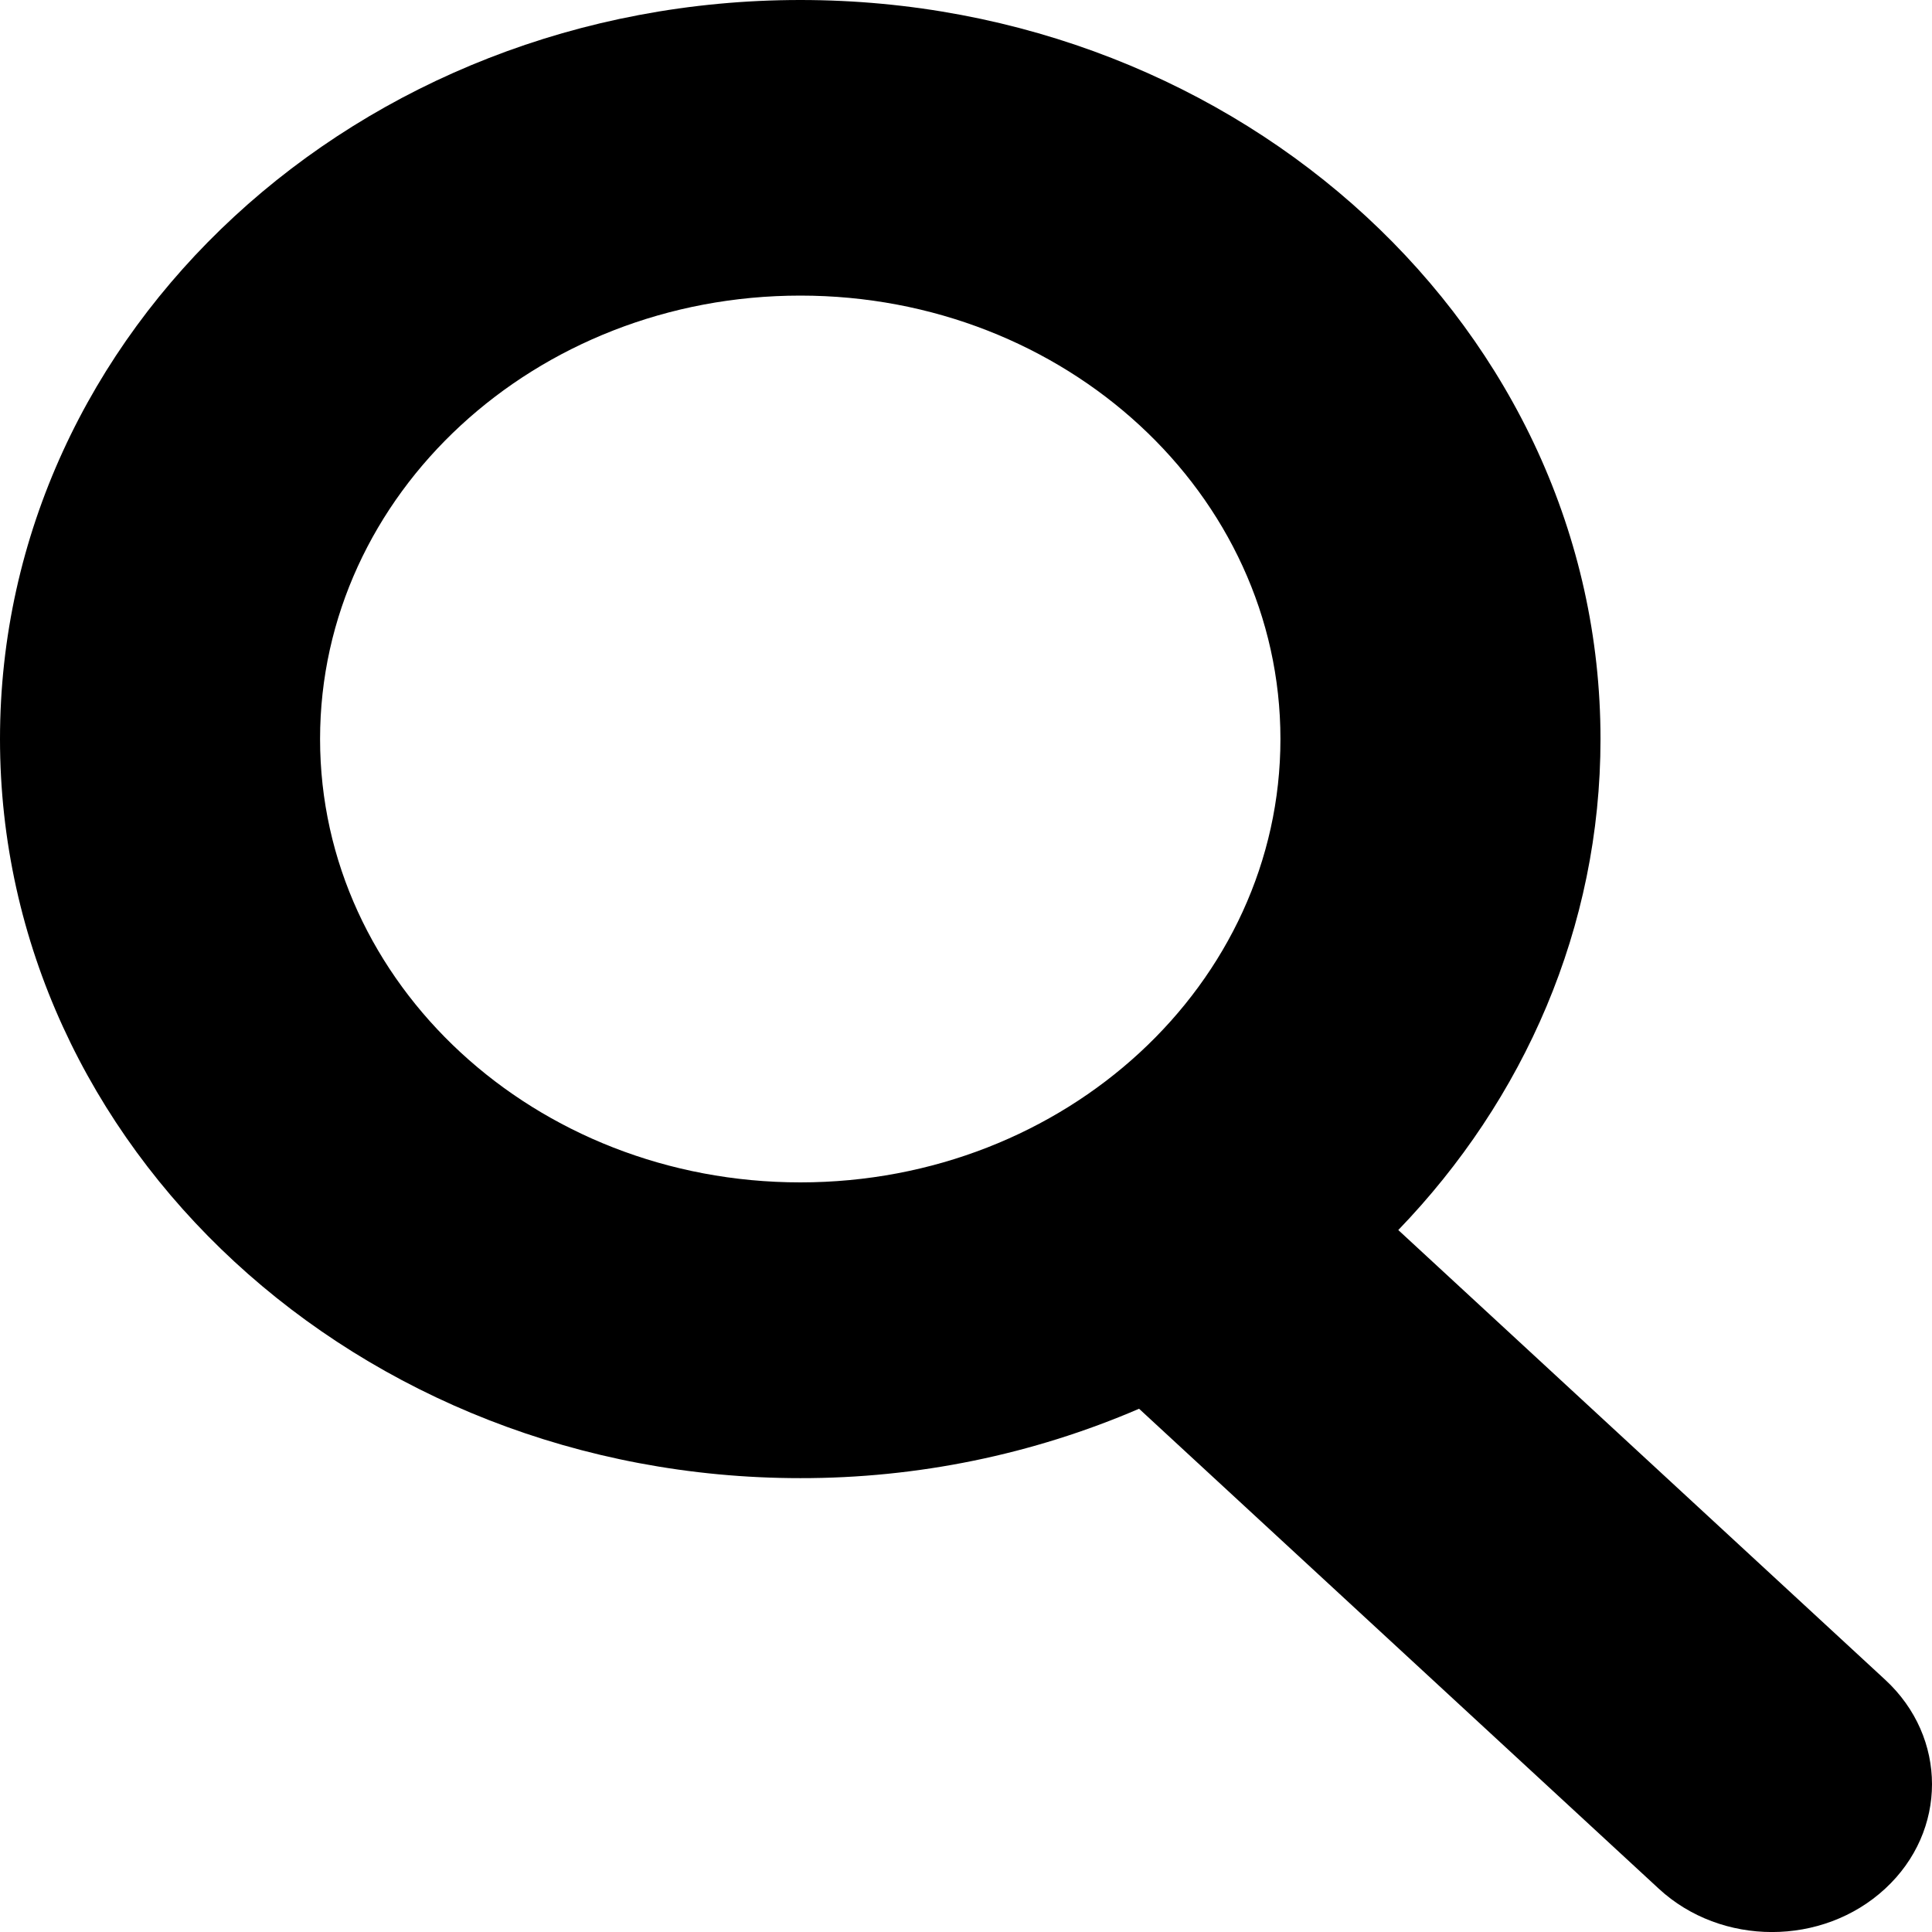
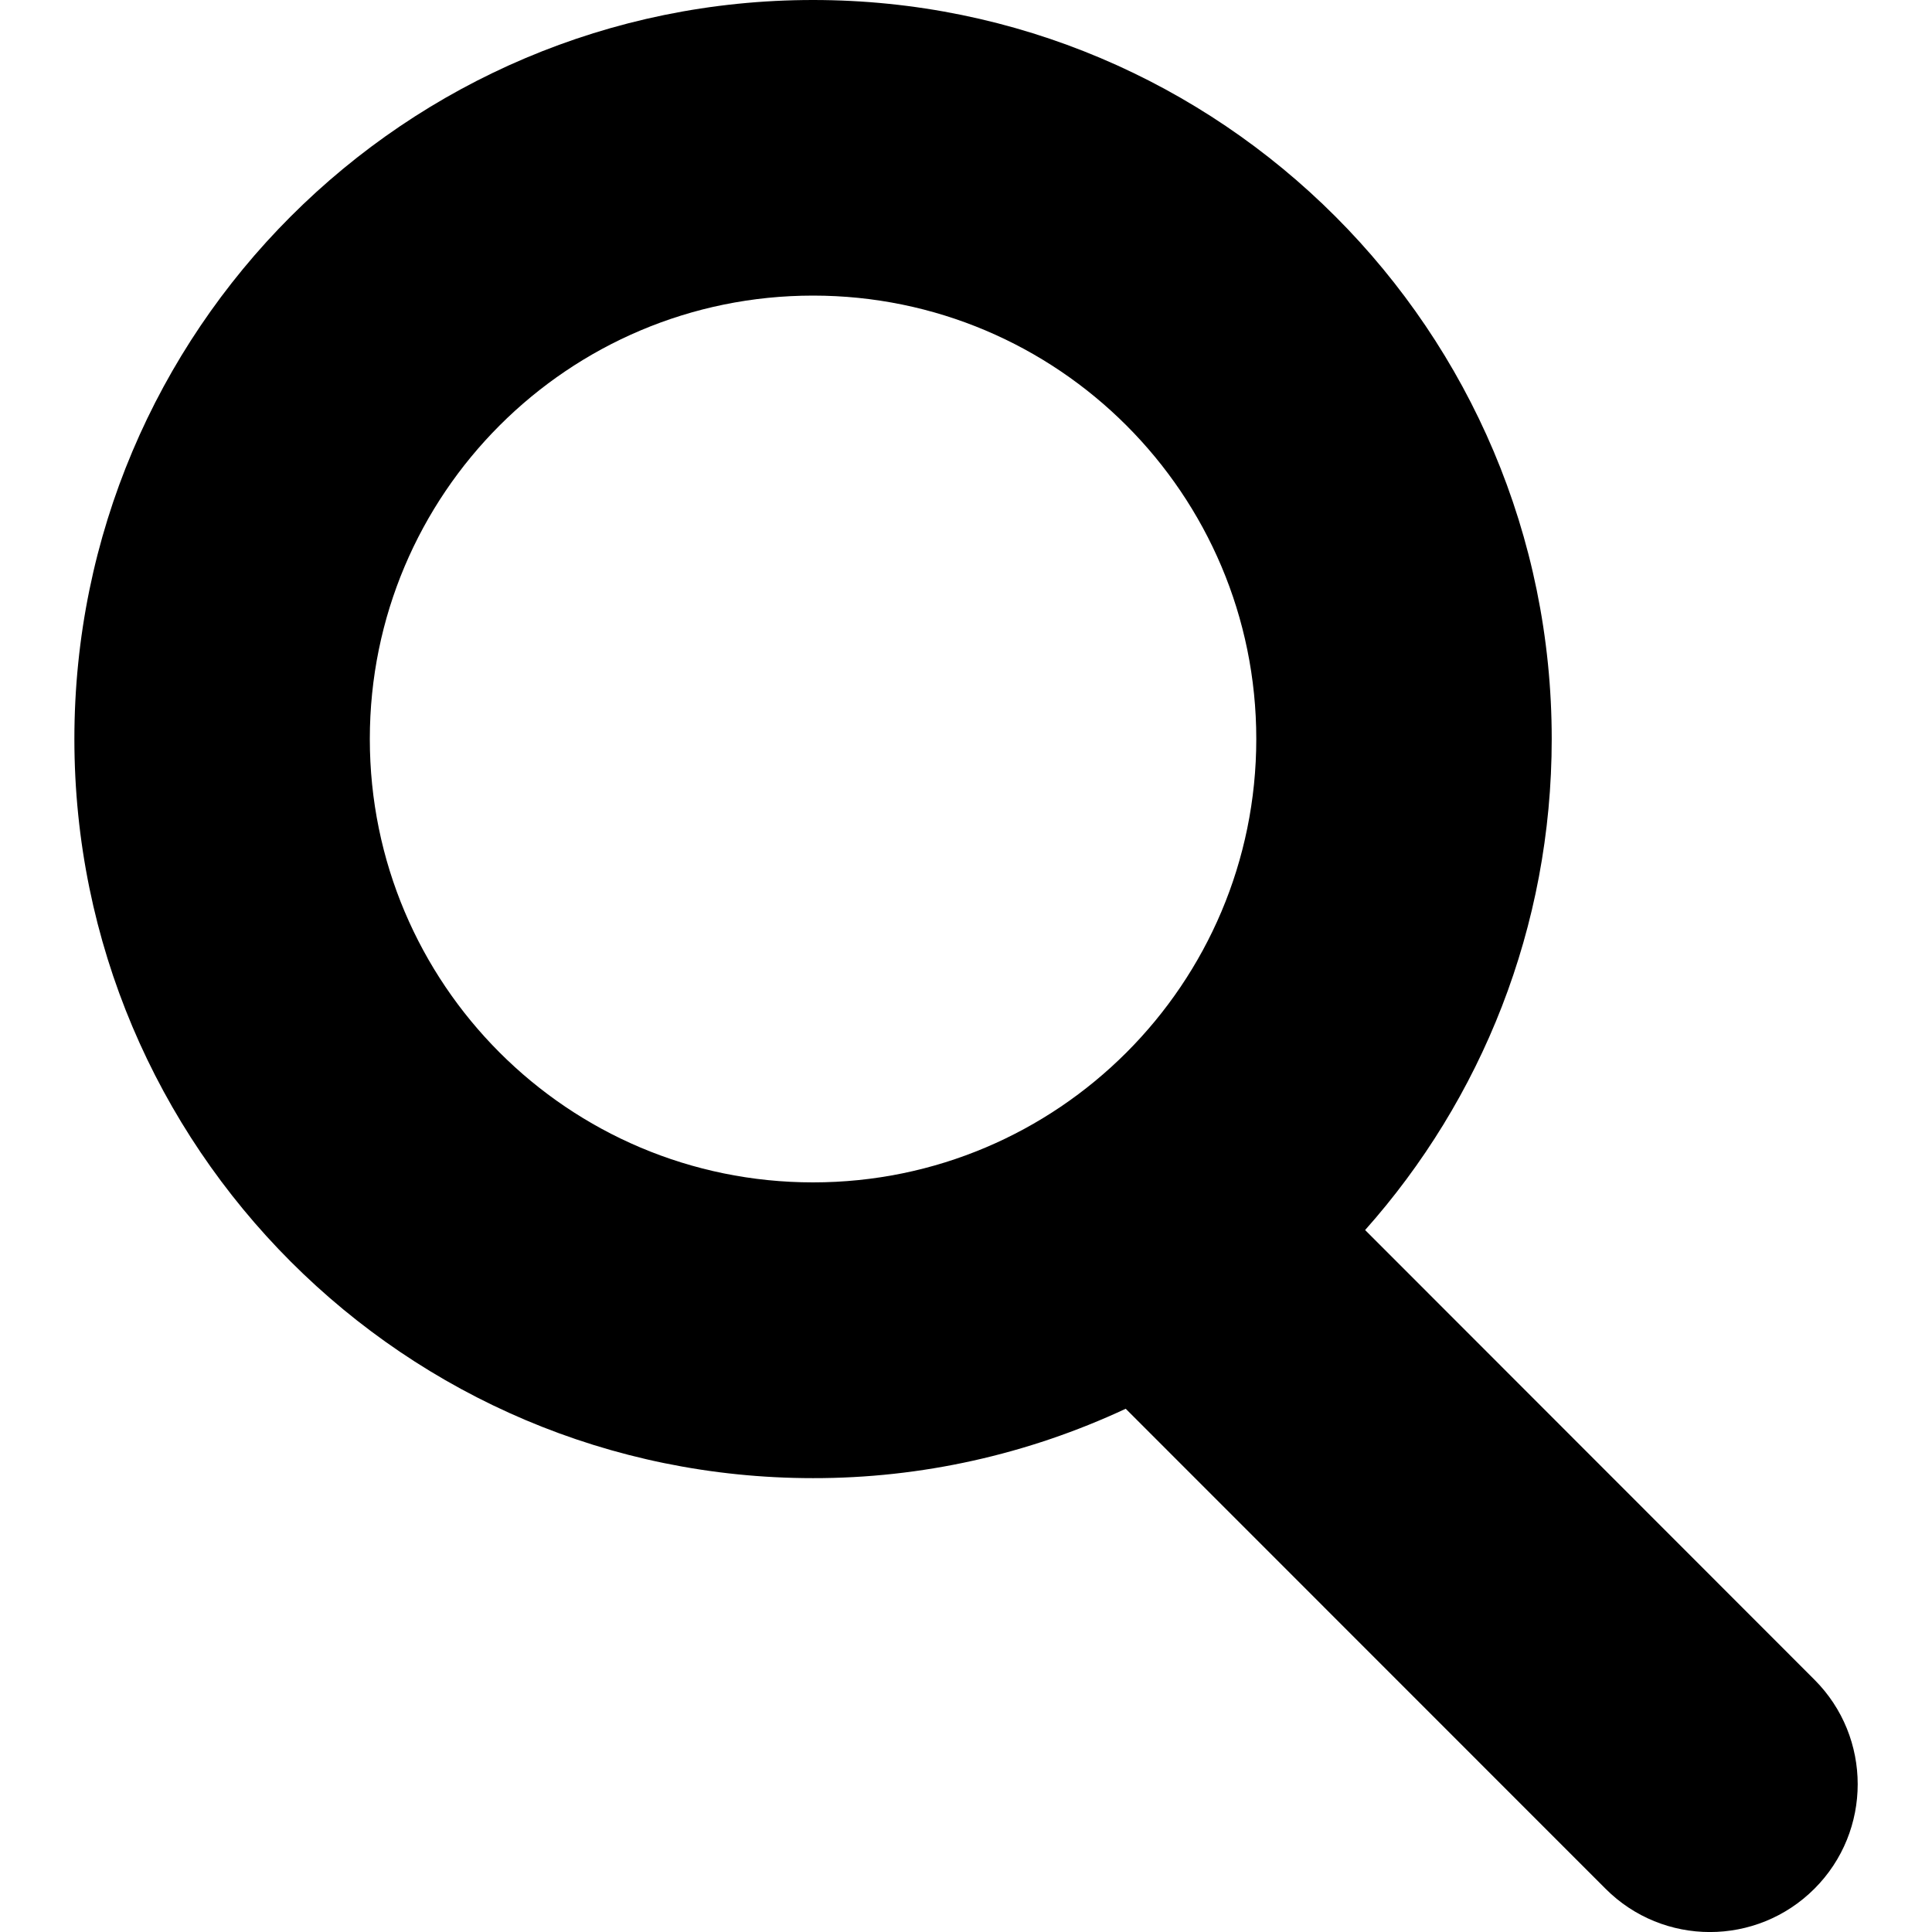
<svg xmlns="http://www.w3.org/2000/svg" width="12" height="12" viewBox="0 0 12 12">
-   <path fill-rule="evenodd" d="M8.685,7.64 L11.709,10.433 C12.097,10.791 12.097,11.373 11.709,11.731 C11.321,12.09 10.691,12.09 10.303,11.731 L7.075,8.75 C6.416,9.034 5.698,9.182 4.971,9.181 C2.225,9.181 7.10542736e-15,7.125 7.10542736e-15,4.59 C7.10542736e-15,2.055 2.225,0 4.971,0 C7.716,0 9.941,2.055 9.941,4.59 C9.941,5.761 9.466,6.83 8.685,7.64 Z M4.971,7.344 C6.618,7.344 7.953,6.111 7.953,4.59 C7.953,3.069 6.618,1.836 4.971,1.836 C3.323,1.836 1.988,3.069 1.988,4.59 C1.988,6.111 3.323,7.344 4.971,7.344 Z" />
+   <path fill-rule="evenodd" d="M8.479,7.64 L11.27,10.433 C11.628,10.791 11.628,11.373 11.27,11.731 C10.911,12.09 10.33,12.09 9.972,11.731 L6.992,8.75 C6.384,9.034 5.721,9.182 5.05,9.181 C2.516,9.181 0.462,7.125 0.462,4.59 C0.462,2.055 2.516,0 5.05,0 C7.584,0 9.638,2.055 9.638,4.59 C9.638,5.761 9.2,6.83 8.479,7.64 Z M5.05,7.344 C6.57,7.344 7.803,6.111 7.803,4.59 C7.803,3.069 6.57,1.836 5.05,1.836 C3.529,1.836 2.297,3.069 2.297,4.59 C2.297,6.111 3.529,7.344 5.05,7.344 Z" />
</svg>
